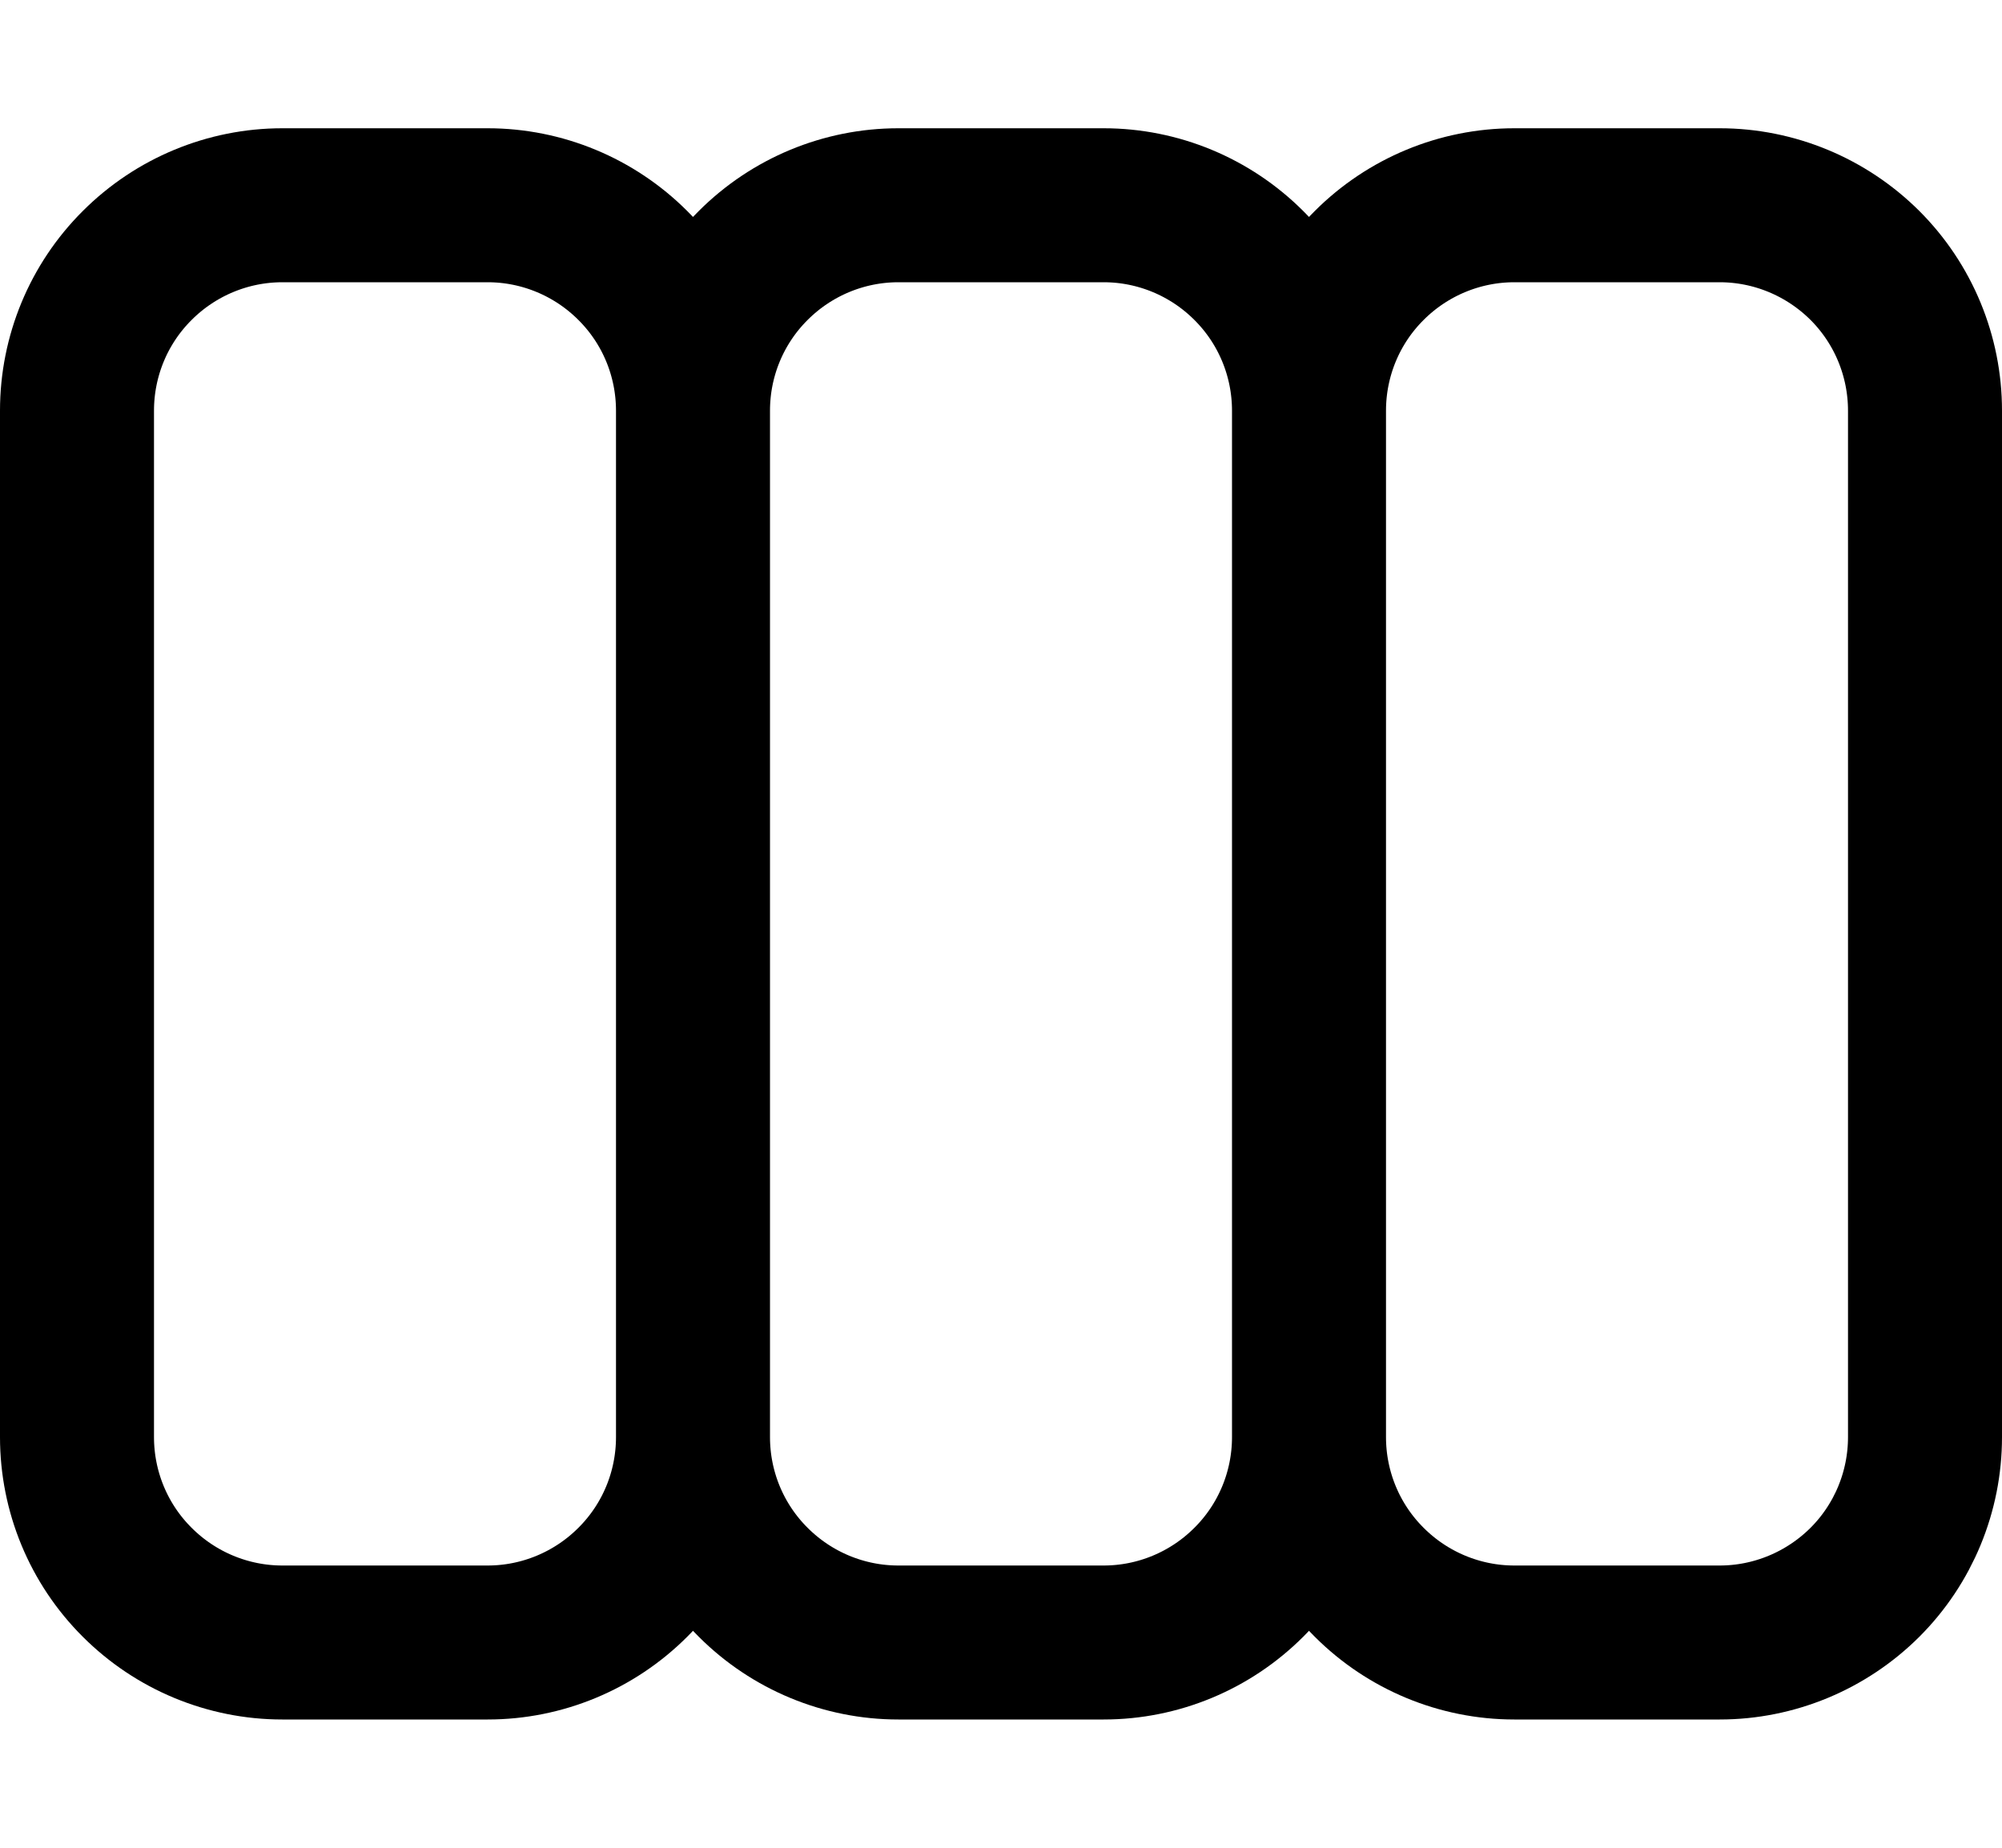
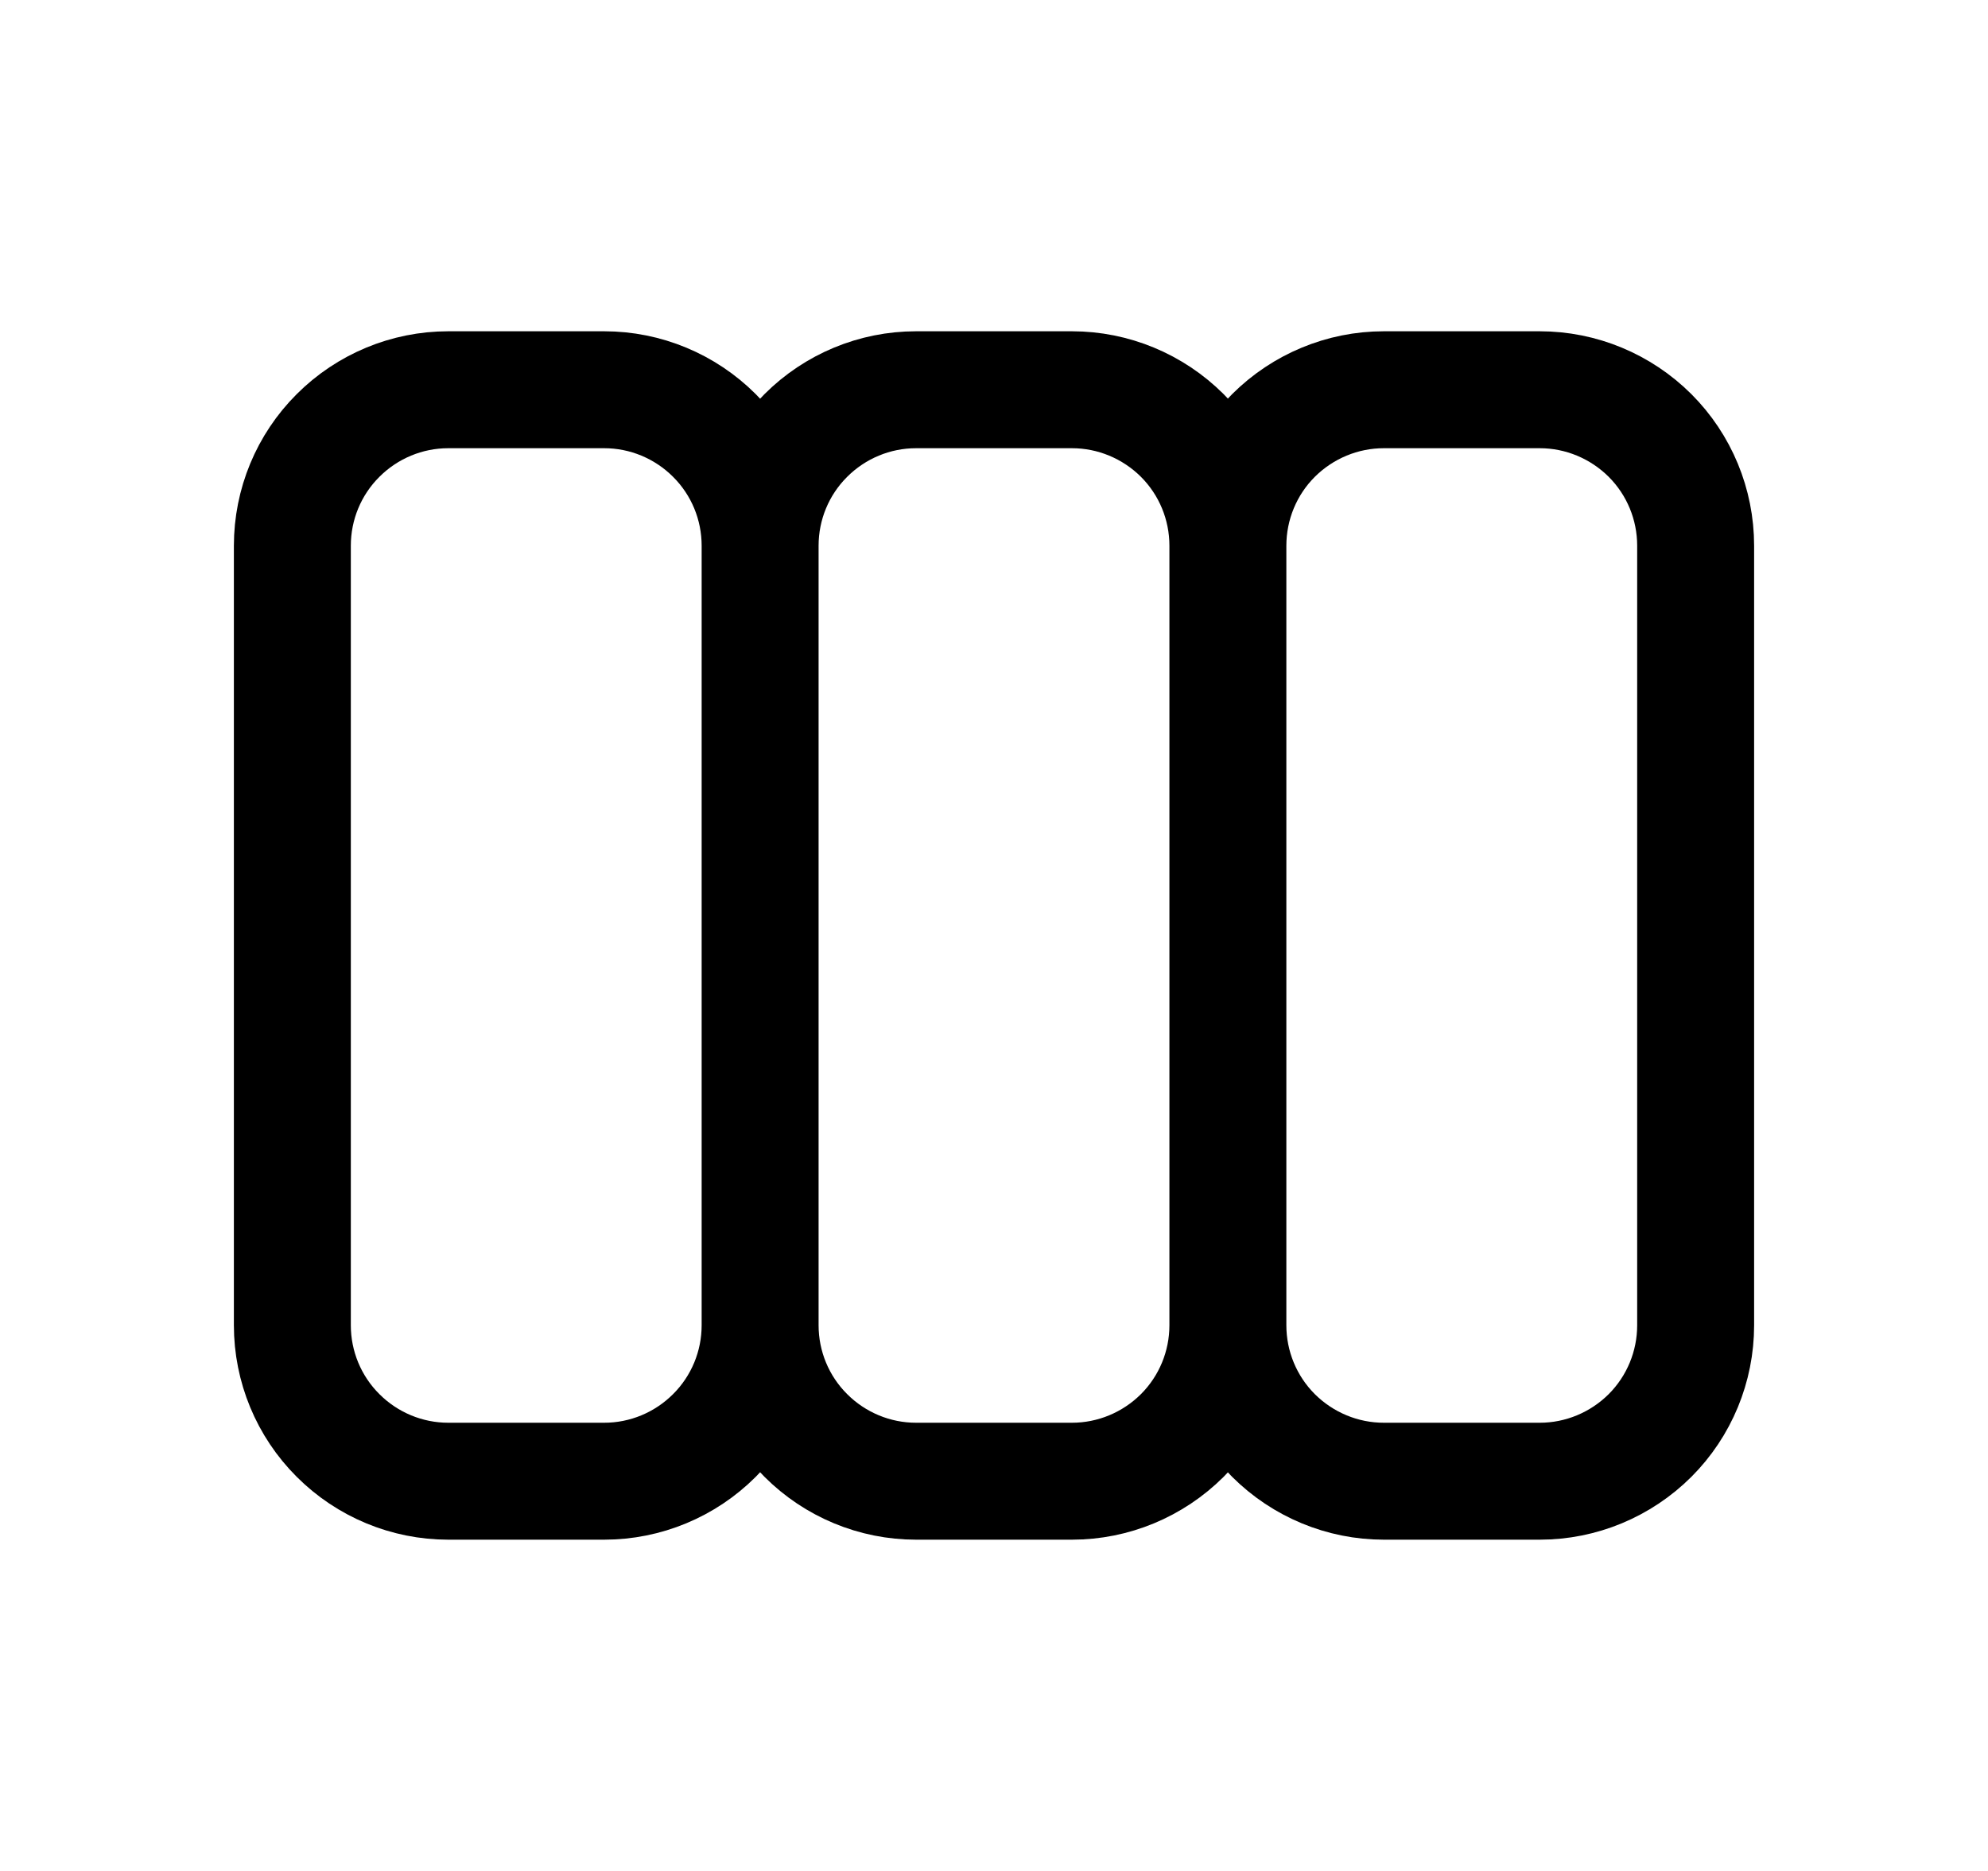
- <svg xmlns="http://www.w3.org/2000/svg" width="13" height="12" viewBox="0 0 13 12" fill="none">
-   <path d="M4.5 9.333V2.667M4.5 9.333C4.5 9.687 4.36 10.026 4.109 10.276C3.859 10.526 3.52 10.667 3.167 10.667H1.833C1.48 10.667 1.141 10.526 0.891 10.276C0.64 10.026 0.5 9.687 0.5 9.333V2.667C0.5 2.313 0.64 1.974 0.891 1.724C1.141 1.474 1.48 1.333 1.833 1.333H3.167C3.52 1.333 3.859 1.474 4.109 1.724C4.36 1.974 4.5 2.313 4.5 2.667M4.5 9.333C4.5 9.687 4.64 10.026 4.891 10.276C5.141 10.526 5.48 10.667 5.833 10.667H7.167C7.52 10.667 7.859 10.526 8.109 10.276C8.36 10.026 8.5 9.687 8.5 9.333M4.5 2.667C4.5 2.313 4.64 1.974 4.891 1.724C5.141 1.474 5.48 1.333 5.833 1.333H7.167C7.52 1.333 7.859 1.474 8.109 1.724C8.36 1.974 8.5 2.313 8.5 2.667M8.5 9.333V2.667M8.5 9.333C8.5 9.687 8.64 10.026 8.891 10.276C9.141 10.526 9.48 10.667 9.833 10.667H11.167C11.52 10.667 11.859 10.526 12.11 10.276C12.36 10.026 12.5 9.687 12.5 9.333V2.667C12.5 2.313 12.36 1.974 12.11 1.724C11.859 1.474 11.52 1.333 11.167 1.333H9.833C9.48 1.333 9.141 1.474 8.891 1.724C8.64 1.974 8.5 2.313 8.5 2.667" stroke="black" stroke-linecap="round" stroke-linejoin="round" />
+ <svg xmlns="http://www.w3.org/2000/svg" width="17" height="16" viewBox="0 0 17 16" fill="none">
+   <path d="M6.5 11.333V4.667M6.5 11.333C6.5 11.687 6.36 12.026 6.109 12.276C5.859 12.526 5.52 12.667 5.167 12.667H3.833C3.48 12.667 3.141 12.526 2.891 12.276C2.64 12.026 2.5 11.687 2.5 11.333V4.667C2.5 4.313 2.64 3.974 2.891 3.724C3.141 3.474 3.48 3.333 3.833 3.333H5.167C5.52 3.333 5.859 3.474 6.109 3.724C6.36 3.974 6.5 4.313 6.5 4.667M6.5 11.333C6.5 11.687 6.64 12.026 6.891 12.276C7.141 12.526 7.48 12.667 7.833 12.667H9.167C9.52 12.667 9.859 12.526 10.11 12.276C10.36 12.026 10.5 11.687 10.5 11.333M6.5 4.667C6.5 4.313 6.64 3.974 6.891 3.724C7.141 3.474 7.48 3.333 7.833 3.333H9.167C9.52 3.333 9.859 3.474 10.11 3.724C10.36 3.974 10.5 4.313 10.5 4.667M10.5 11.333V4.667M10.5 11.333C10.5 11.687 10.64 12.026 10.89 12.276C11.141 12.526 11.48 12.667 11.833 12.667H13.167C13.52 12.667 13.859 12.526 14.11 12.276C14.36 12.026 14.5 11.687 14.5 11.333V4.667C14.5 4.313 14.36 3.974 14.11 3.724C13.859 3.474 13.52 3.333 13.167 3.333H11.833C11.48 3.333 11.141 3.474 10.89 3.724C10.64 3.974 10.5 4.313 10.5 4.667" stroke="black" stroke-linecap="round" stroke-linejoin="round" />
</svg>
